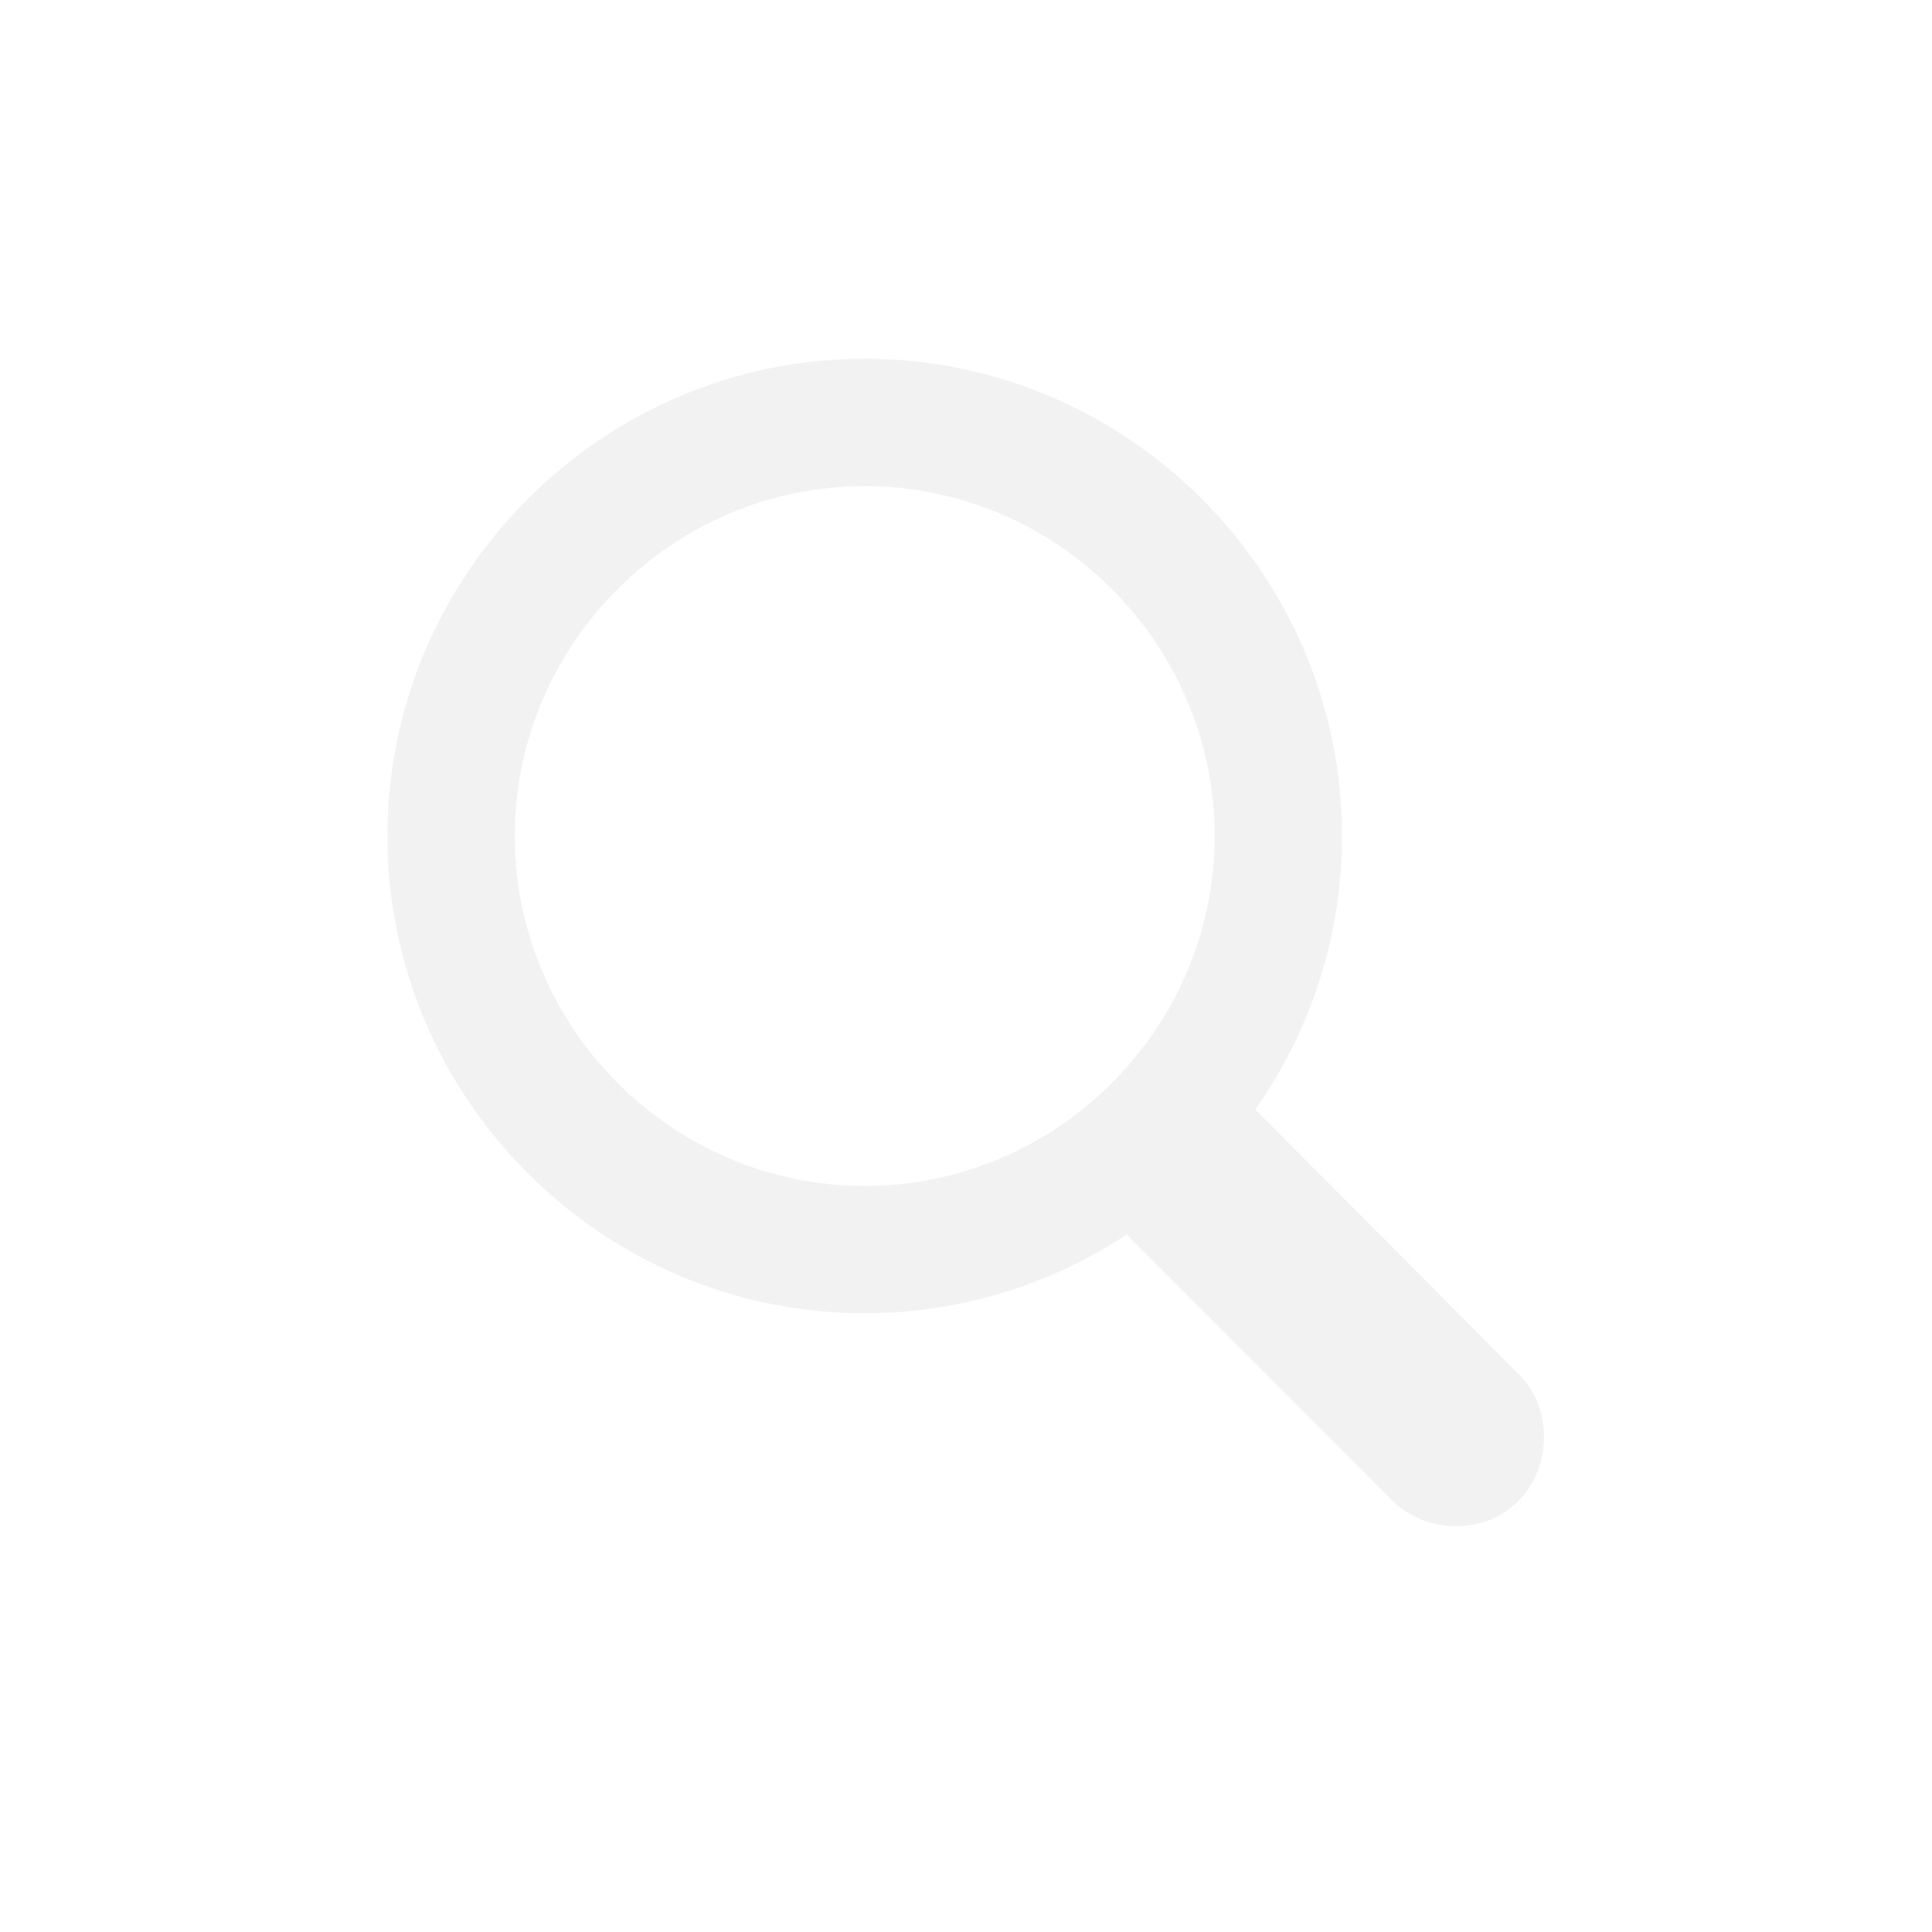
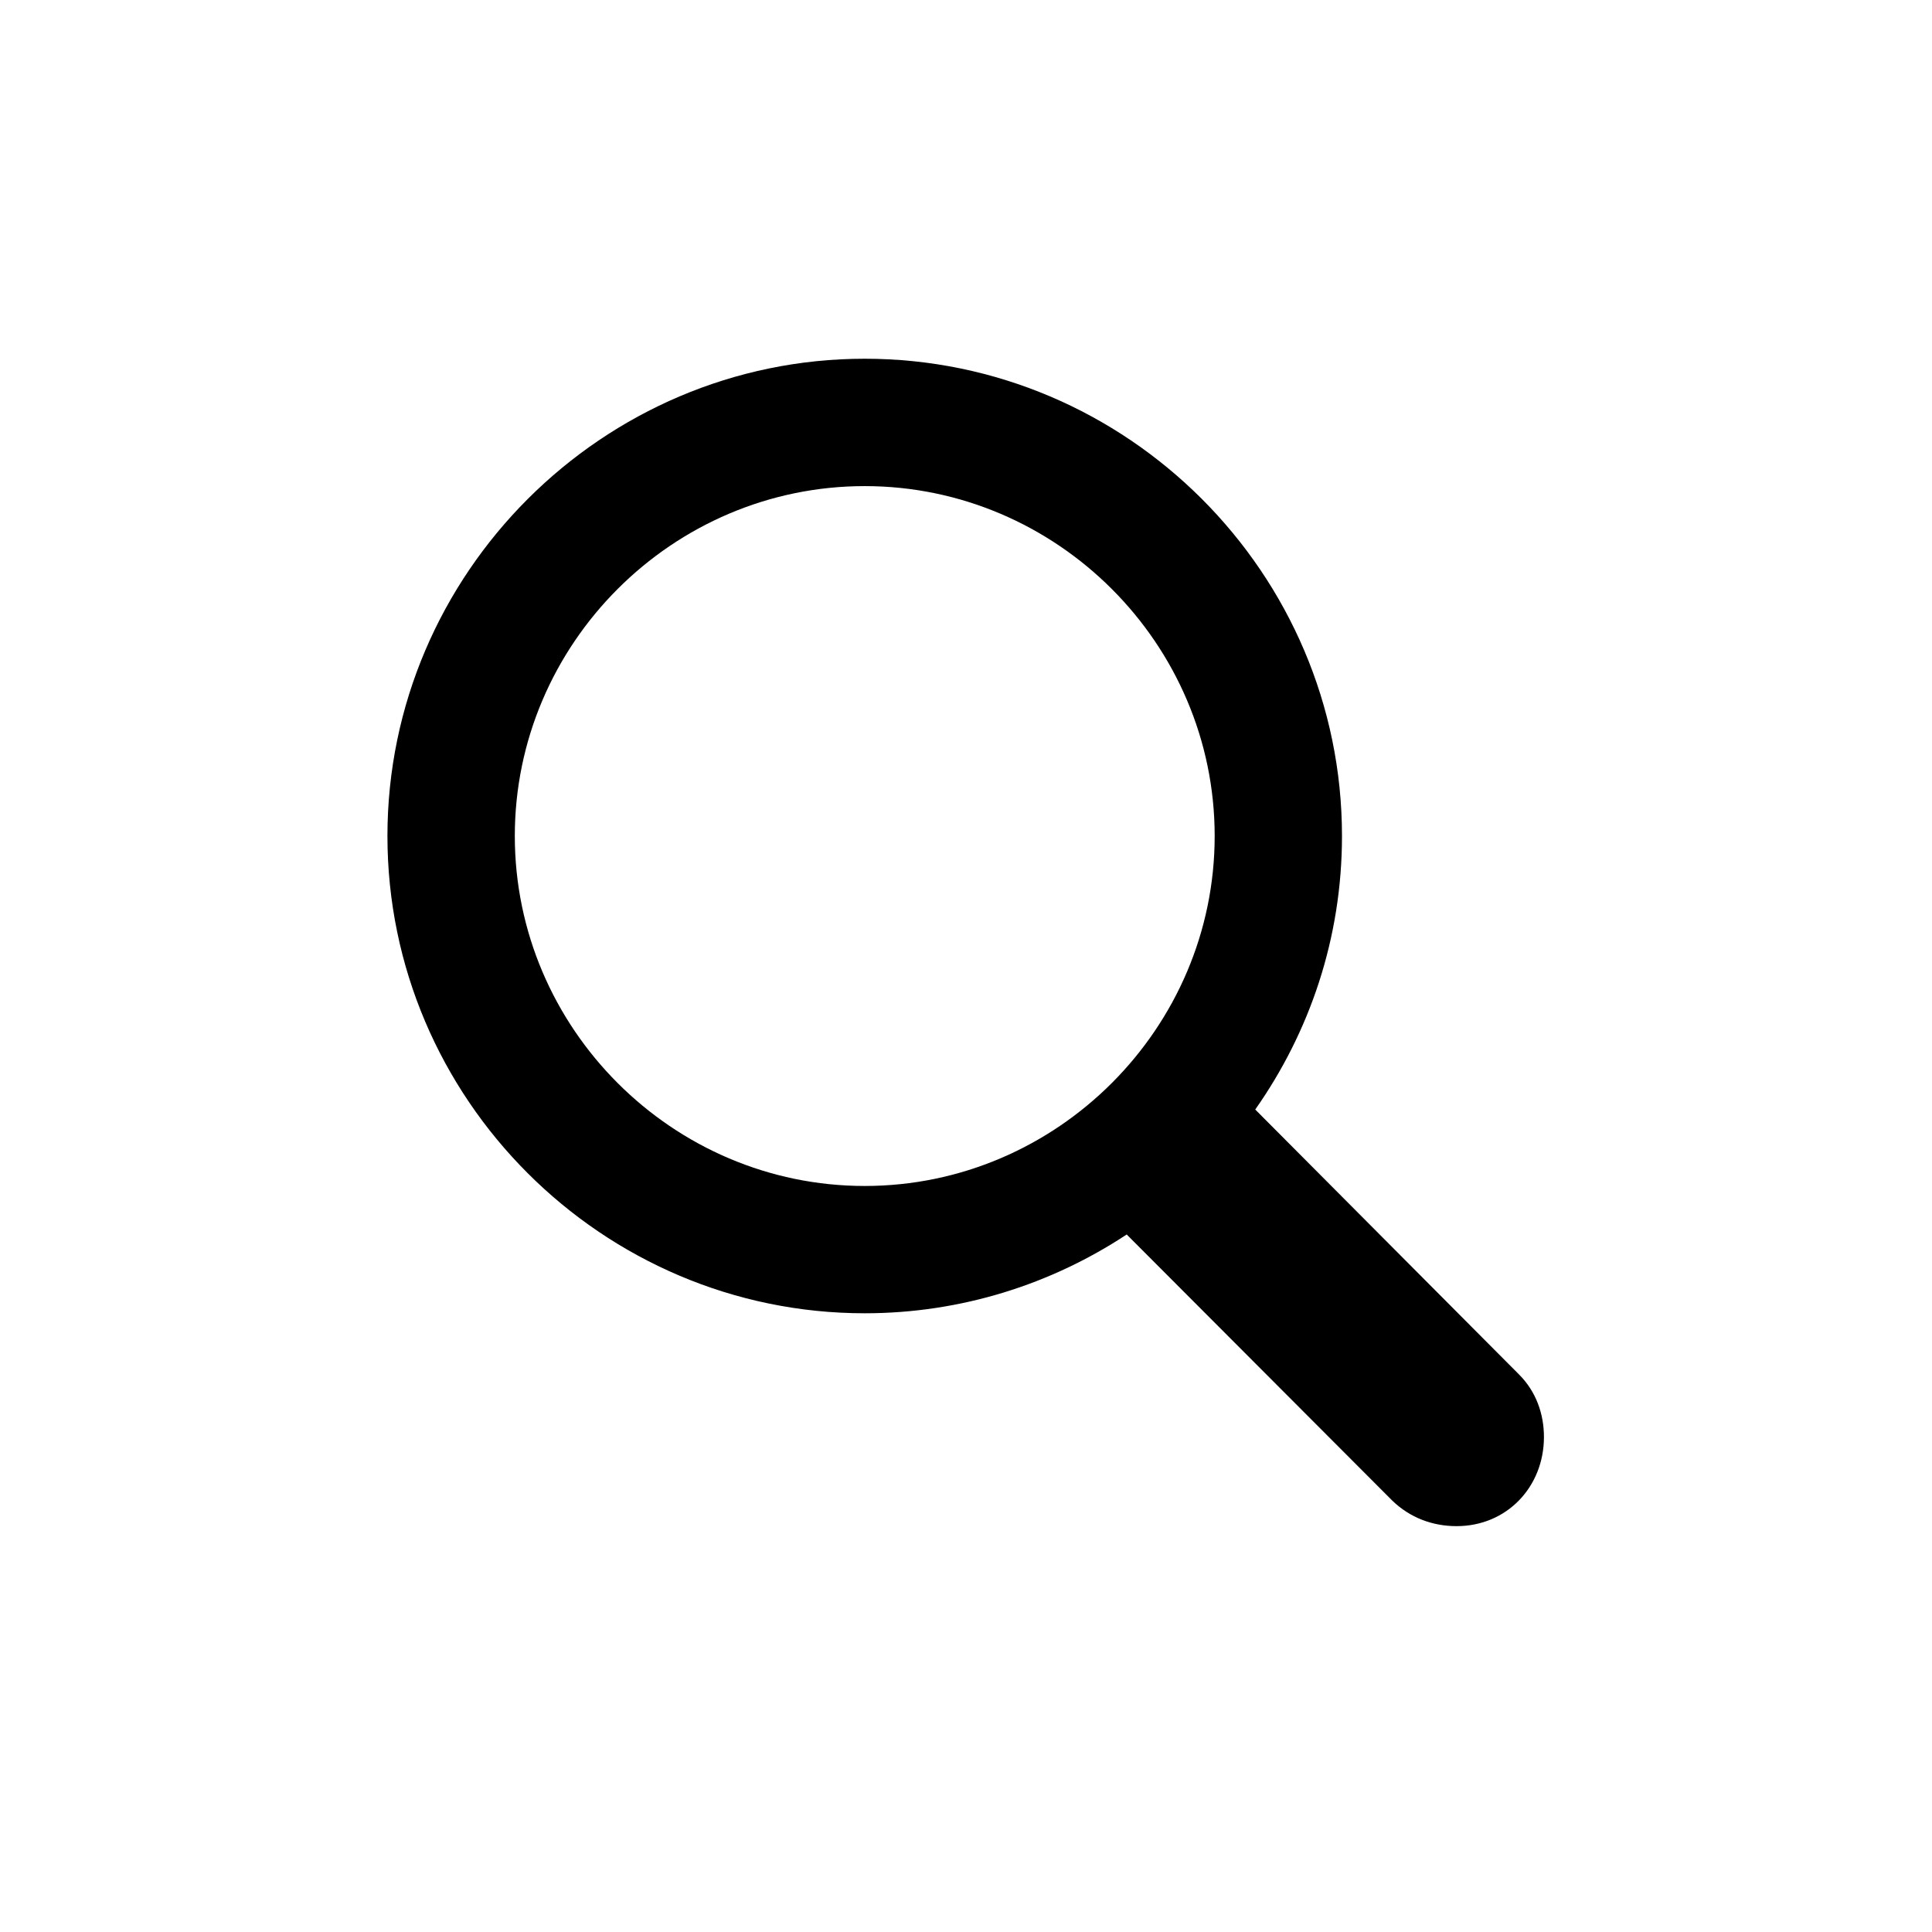
<svg xmlns="http://www.w3.org/2000/svg" width="28" height="28" viewBox="0 0 28 28" fill="none">
-   <path d="M12.532 19.033C13.93 19.033 15.239 18.611 16.329 17.891L20.179 21.749C20.434 21.995 20.759 22.118 21.11 22.118C21.84 22.118 22.376 21.547 22.376 20.826C22.376 20.492 22.262 20.167 22.016 19.921L18.192 16.08C18.983 14.955 19.449 13.593 19.449 12.116C19.449 8.311 16.338 5.199 12.532 5.199C8.735 5.199 5.615 8.311 5.615 12.116C5.615 15.922 8.727 19.033 12.532 19.033ZM12.532 17.188C9.746 17.188 7.461 14.902 7.461 12.116C7.461 9.33 9.746 7.045 12.532 7.045C15.318 7.045 17.604 9.33 17.604 12.116C17.604 14.902 15.318 17.188 12.532 17.188Z" fill="#F2F2F2" />
+   <path d="M12.532 19.033C13.93 19.033 15.239 18.611 16.329 17.891L20.179 21.749C20.434 21.995 20.759 22.118 21.11 22.118C21.84 22.118 22.376 21.547 22.376 20.826C22.376 20.492 22.262 20.167 22.016 19.921L18.192 16.08C18.983 14.955 19.449 13.593 19.449 12.116C19.449 8.311 16.338 5.199 12.532 5.199C8.735 5.199 5.615 8.311 5.615 12.116C5.615 15.922 8.727 19.033 12.532 19.033ZM12.532 17.188C9.746 17.188 7.461 14.902 7.461 12.116C7.461 9.33 9.746 7.045 12.532 7.045C15.318 7.045 17.604 9.33 17.604 12.116C17.604 14.902 15.318 17.188 12.532 17.188Z" fill="currentColor" />
</svg>
